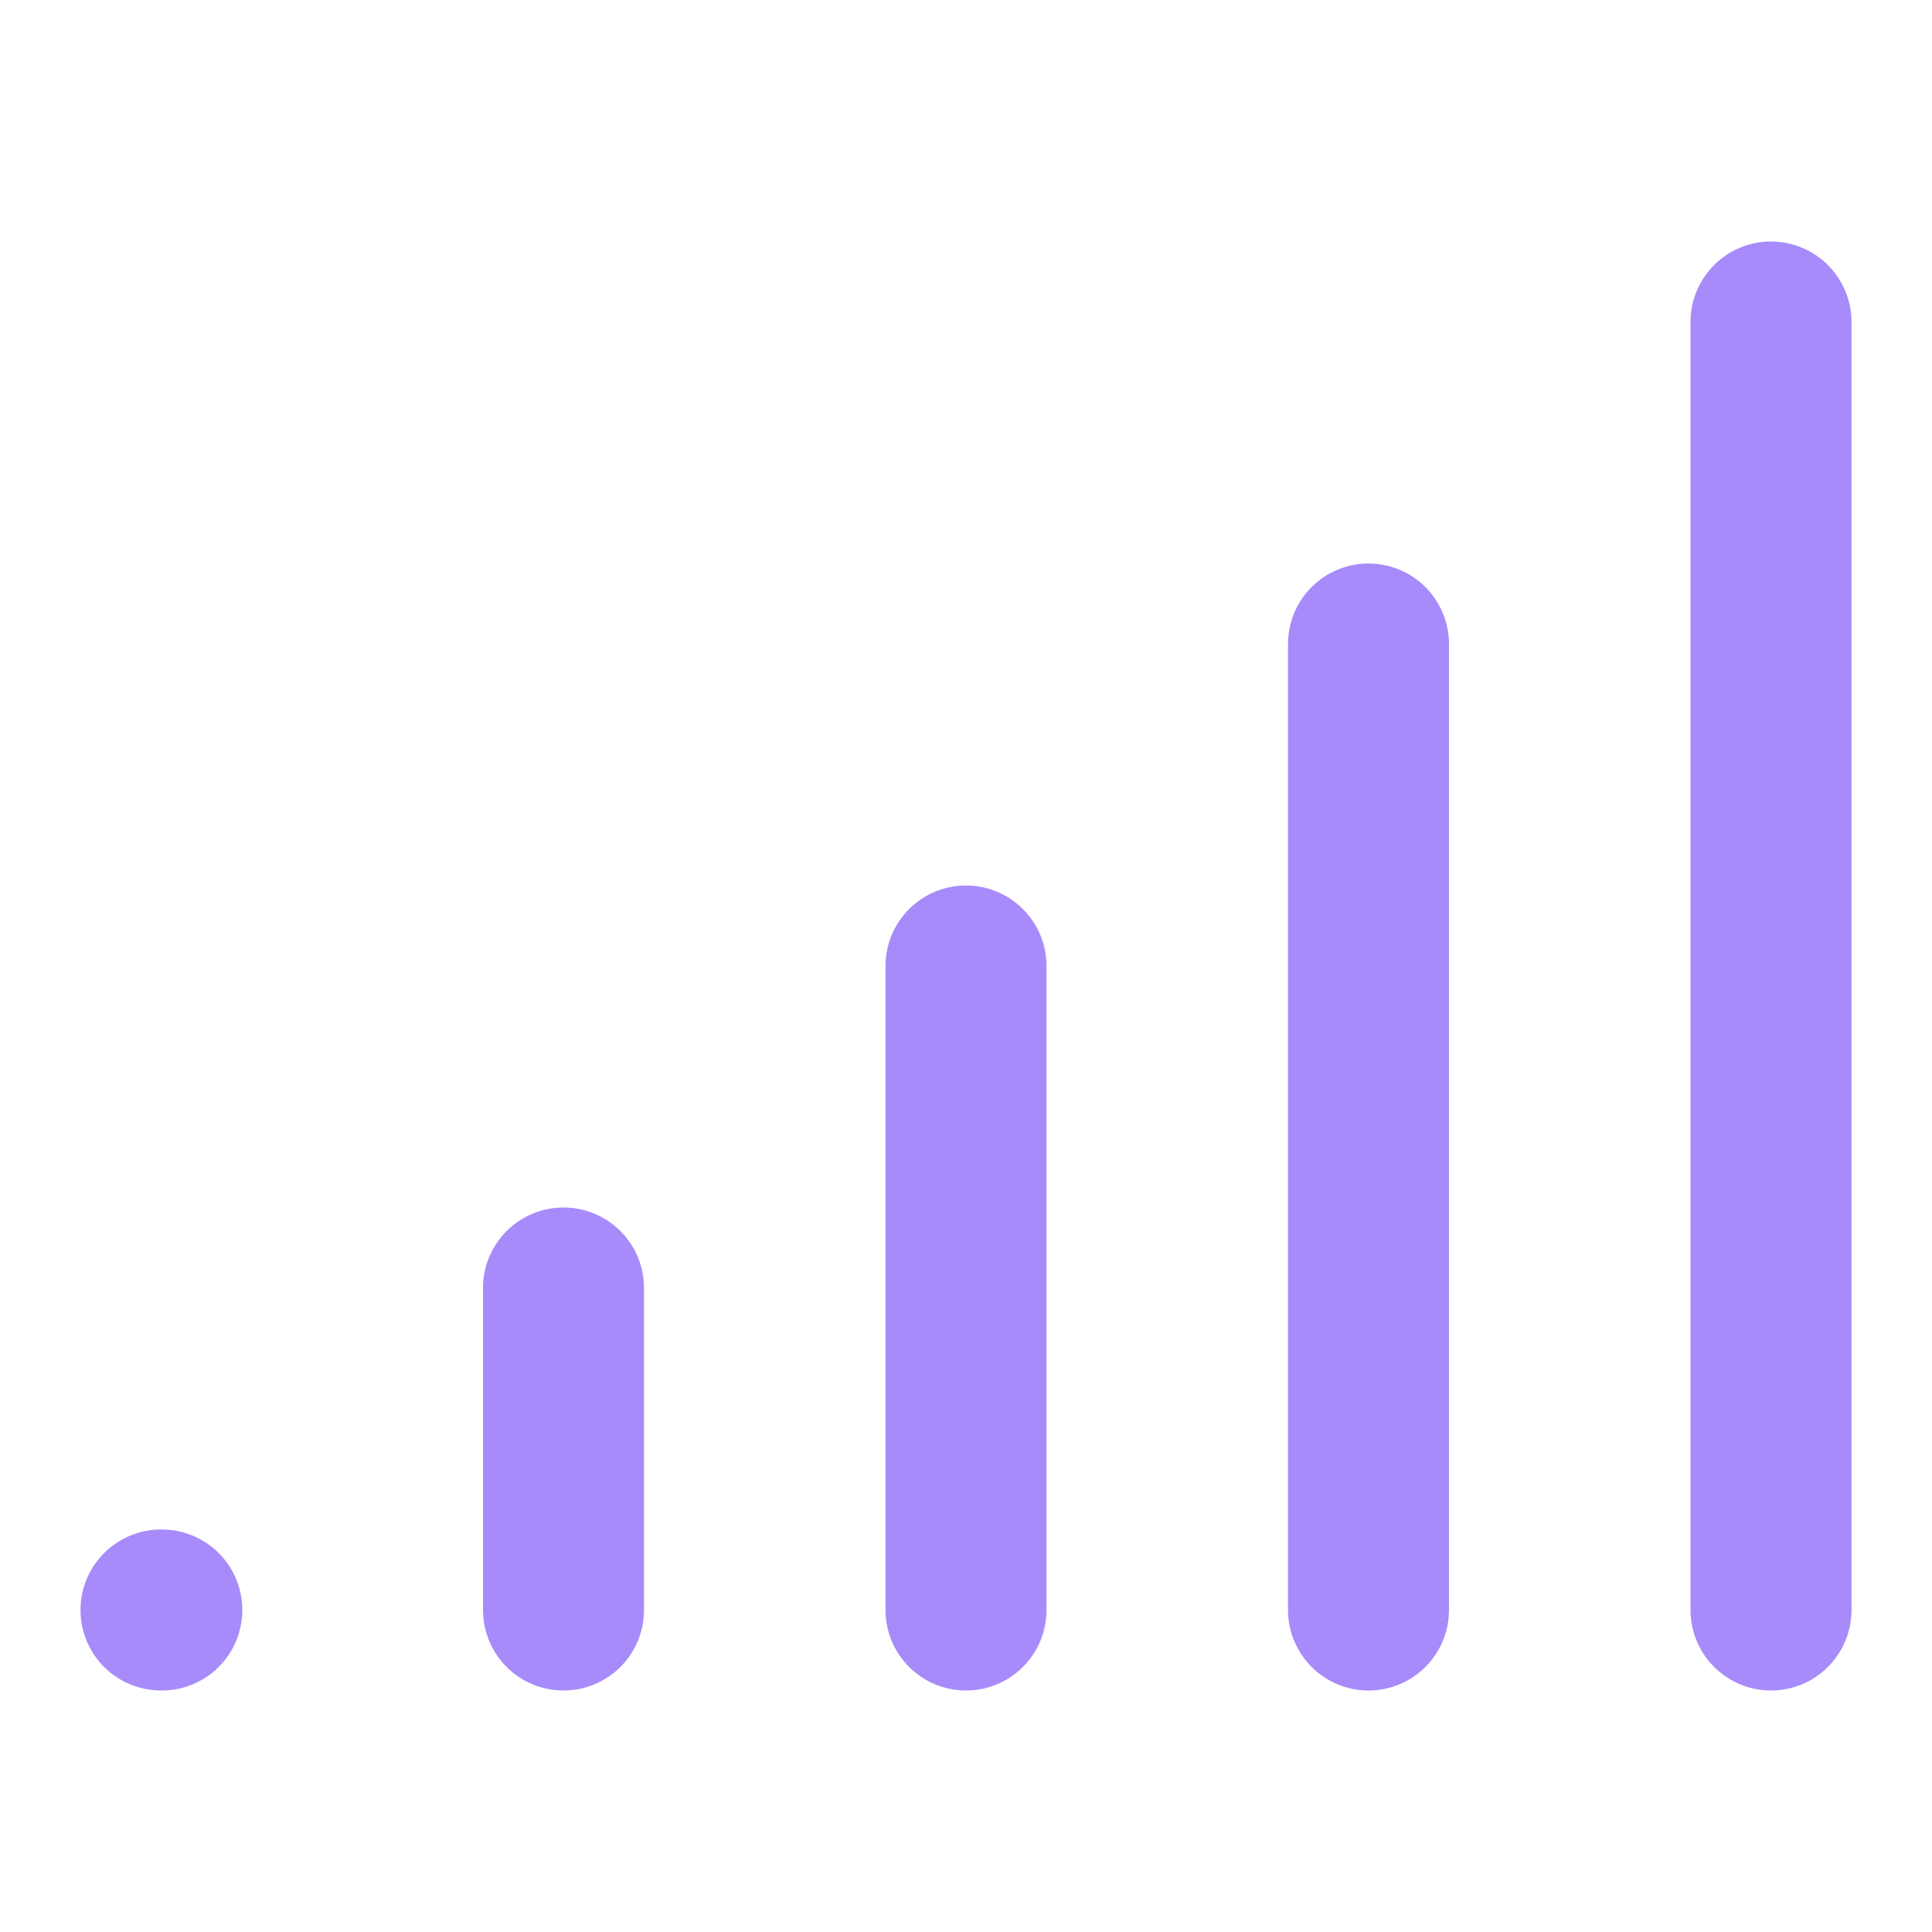
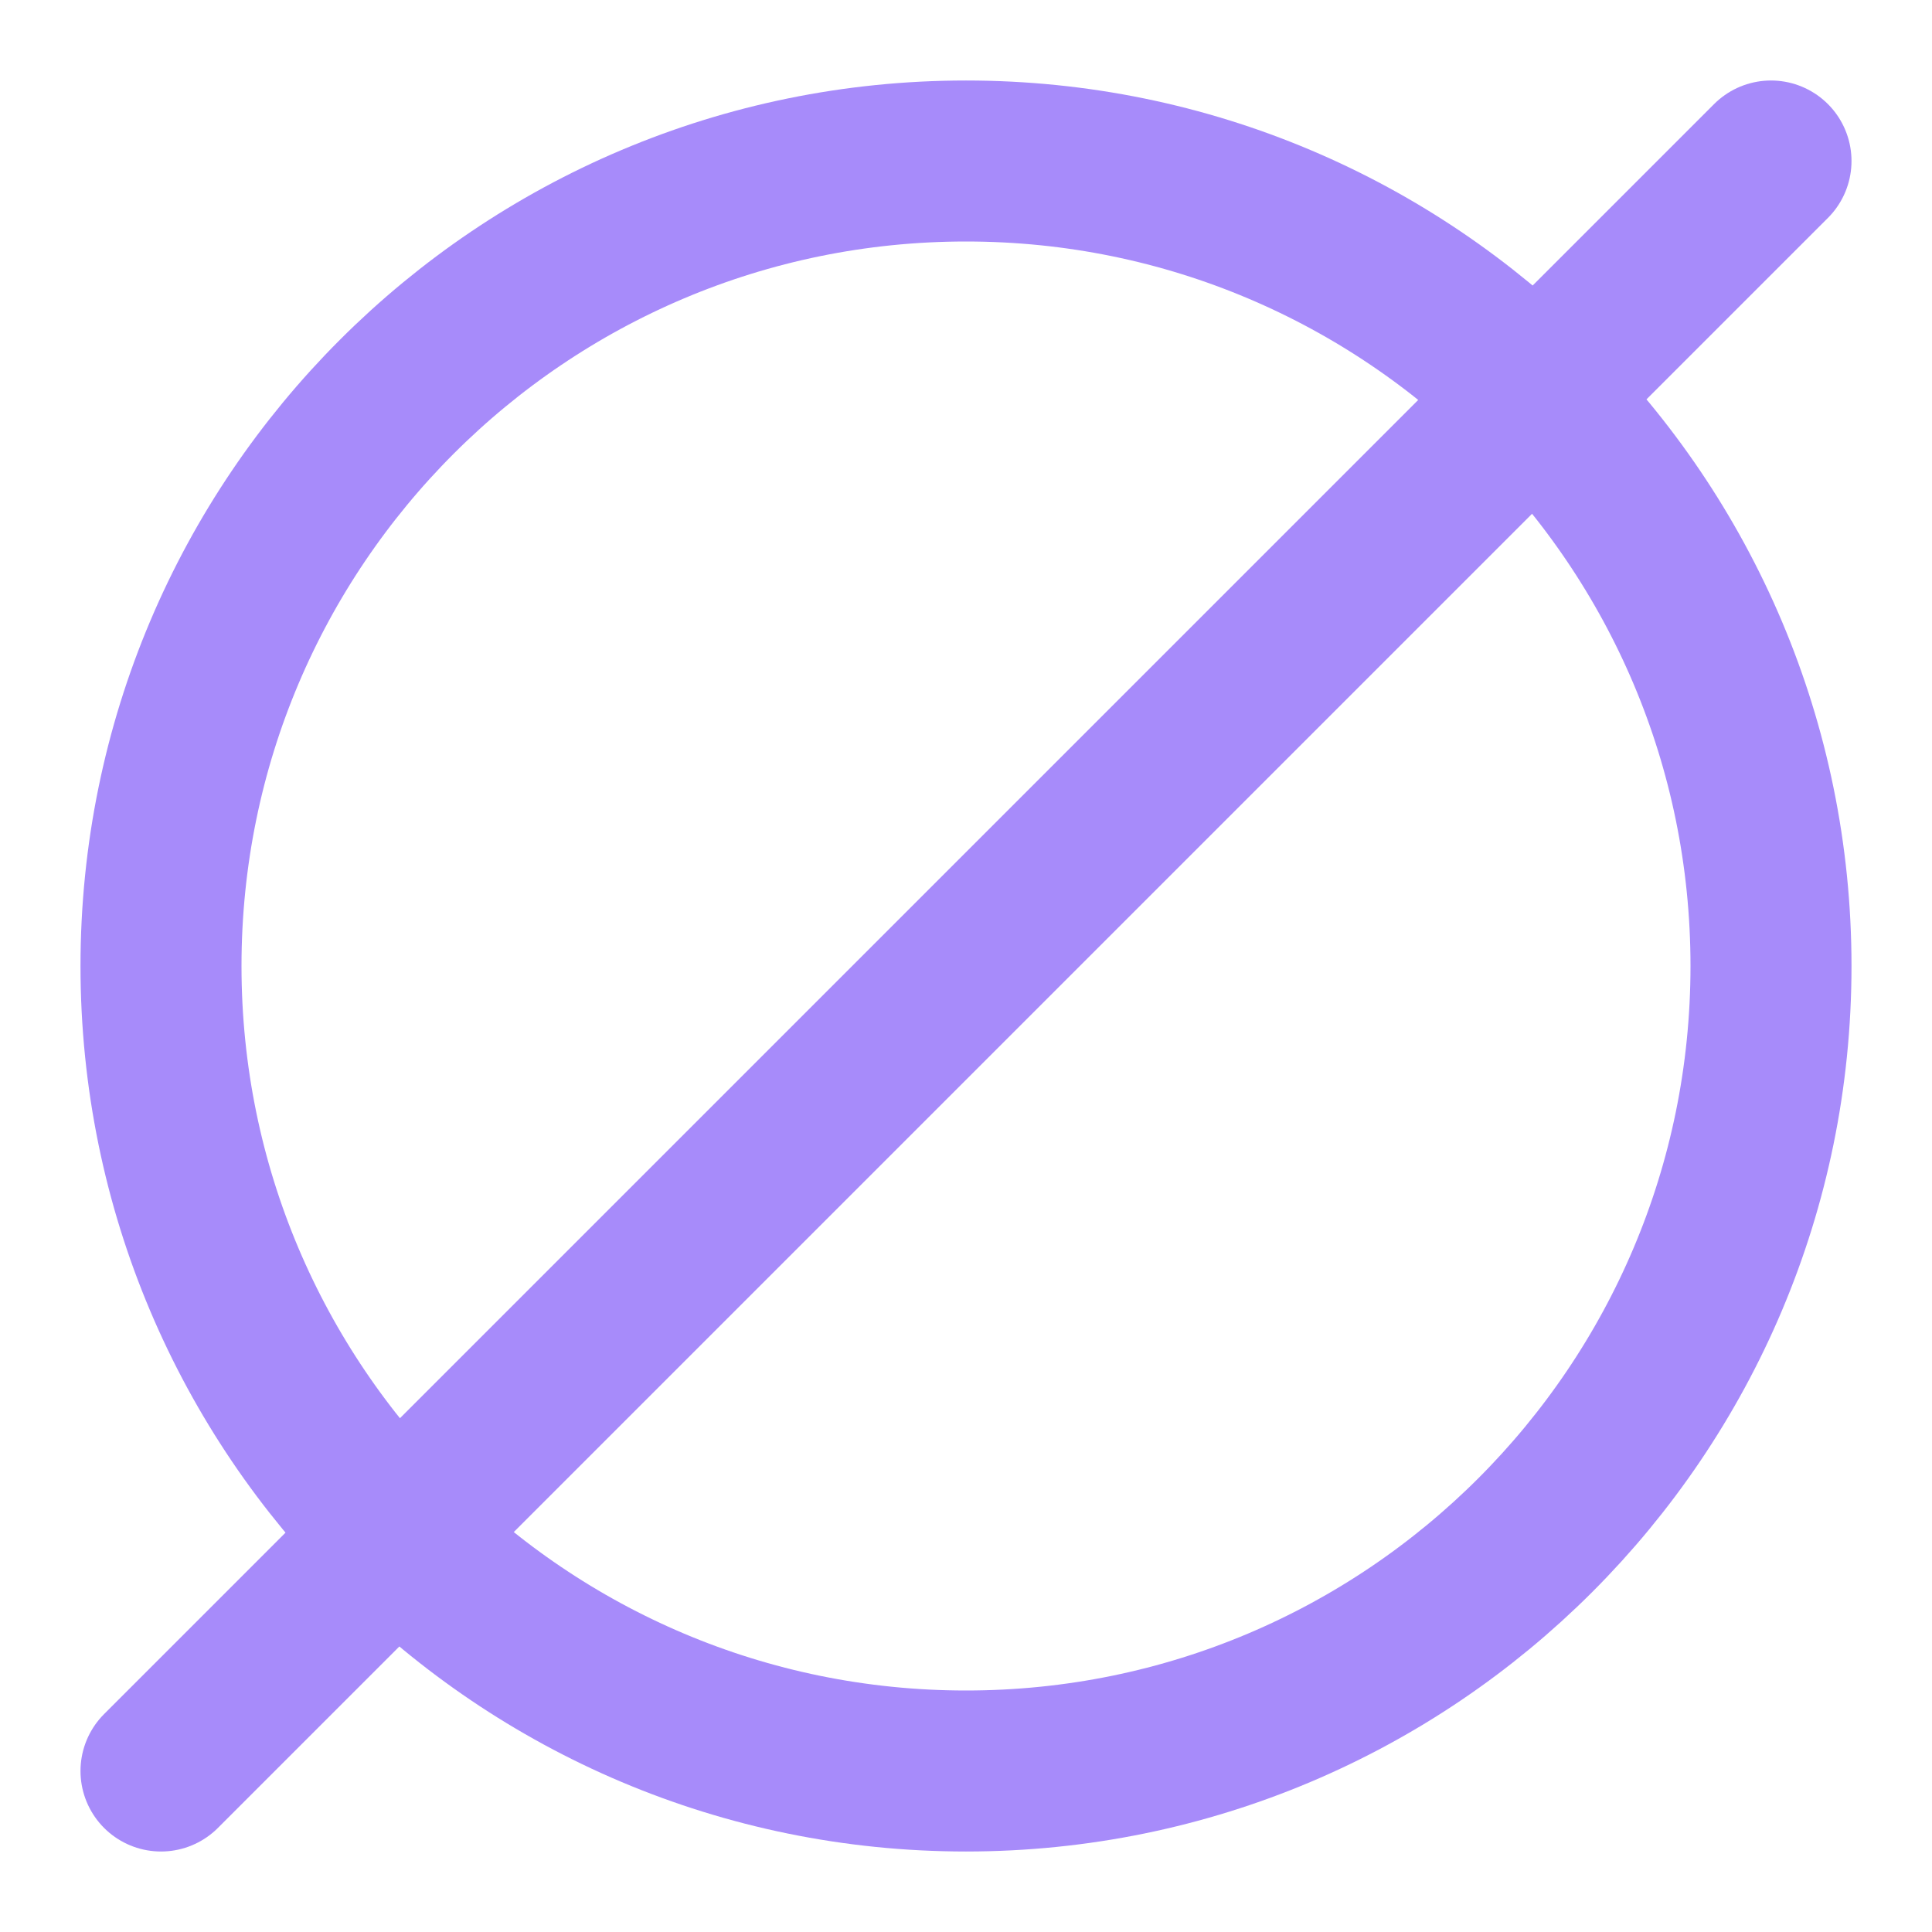
- <svg xmlns="http://www.w3.org/2000/svg" width="1em" height="1em" preserveAspectRatio="xMidYMid meet" viewBox="0 0 24 24" style="-ms-transform: rotate(360deg); -webkit-transform: rotate(360deg); transform: rotate(360deg);">
-   <path fill="none" stroke="#a78bfa" stroke-linecap="round" stroke-linejoin="round" stroke-width="2" d="M2 20h.01M7 20v-4m5 4v-8m5 8V8m5-4v16" />
+ <svg xmlns="http://www.w3.org/2000/svg" aria-hidden="true" role="img" class="iconify iconify--lucide" width="32" height="32" preserveAspectRatio="xMidYMid meet" viewBox="0 0 24 24">
+   <g fill="none" stroke="#a78bfa" stroke-linecap="round" stroke-linejoin="round" stroke-width="2">
+     <circle cx="12" cy="12" r="10" />
+     <path d="M22 2L2 22" />
+   </g>
</svg>
